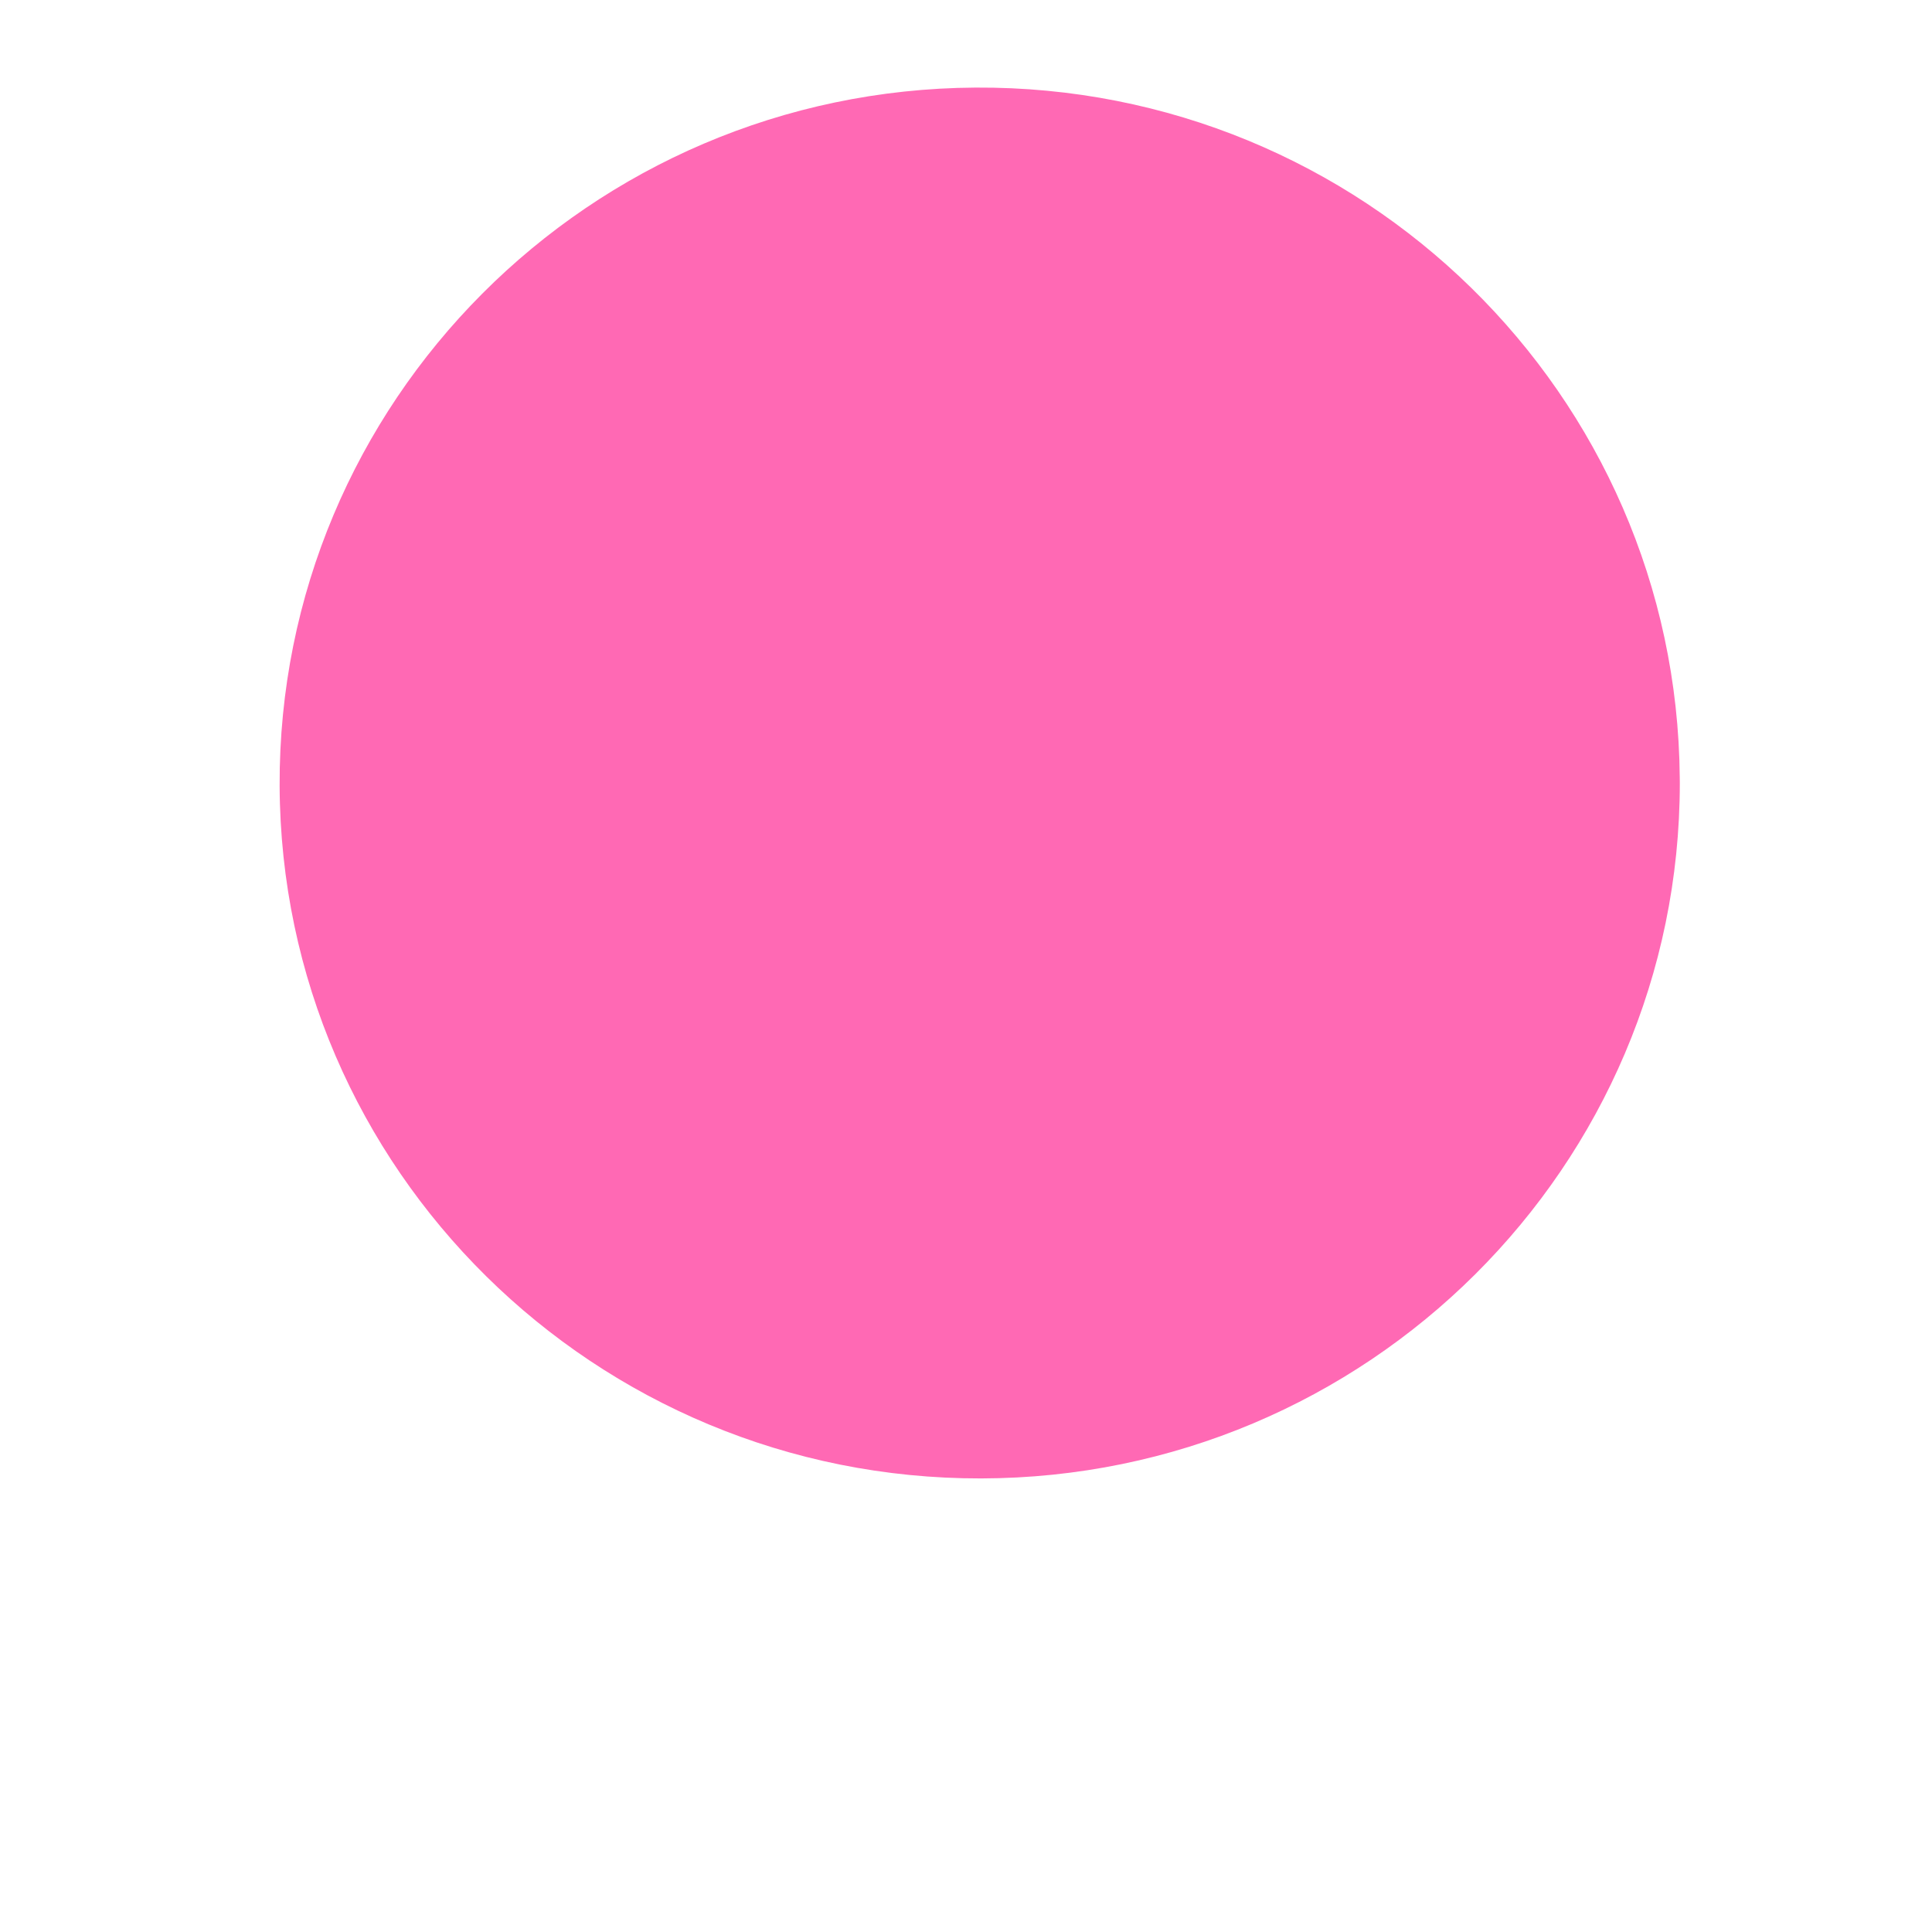
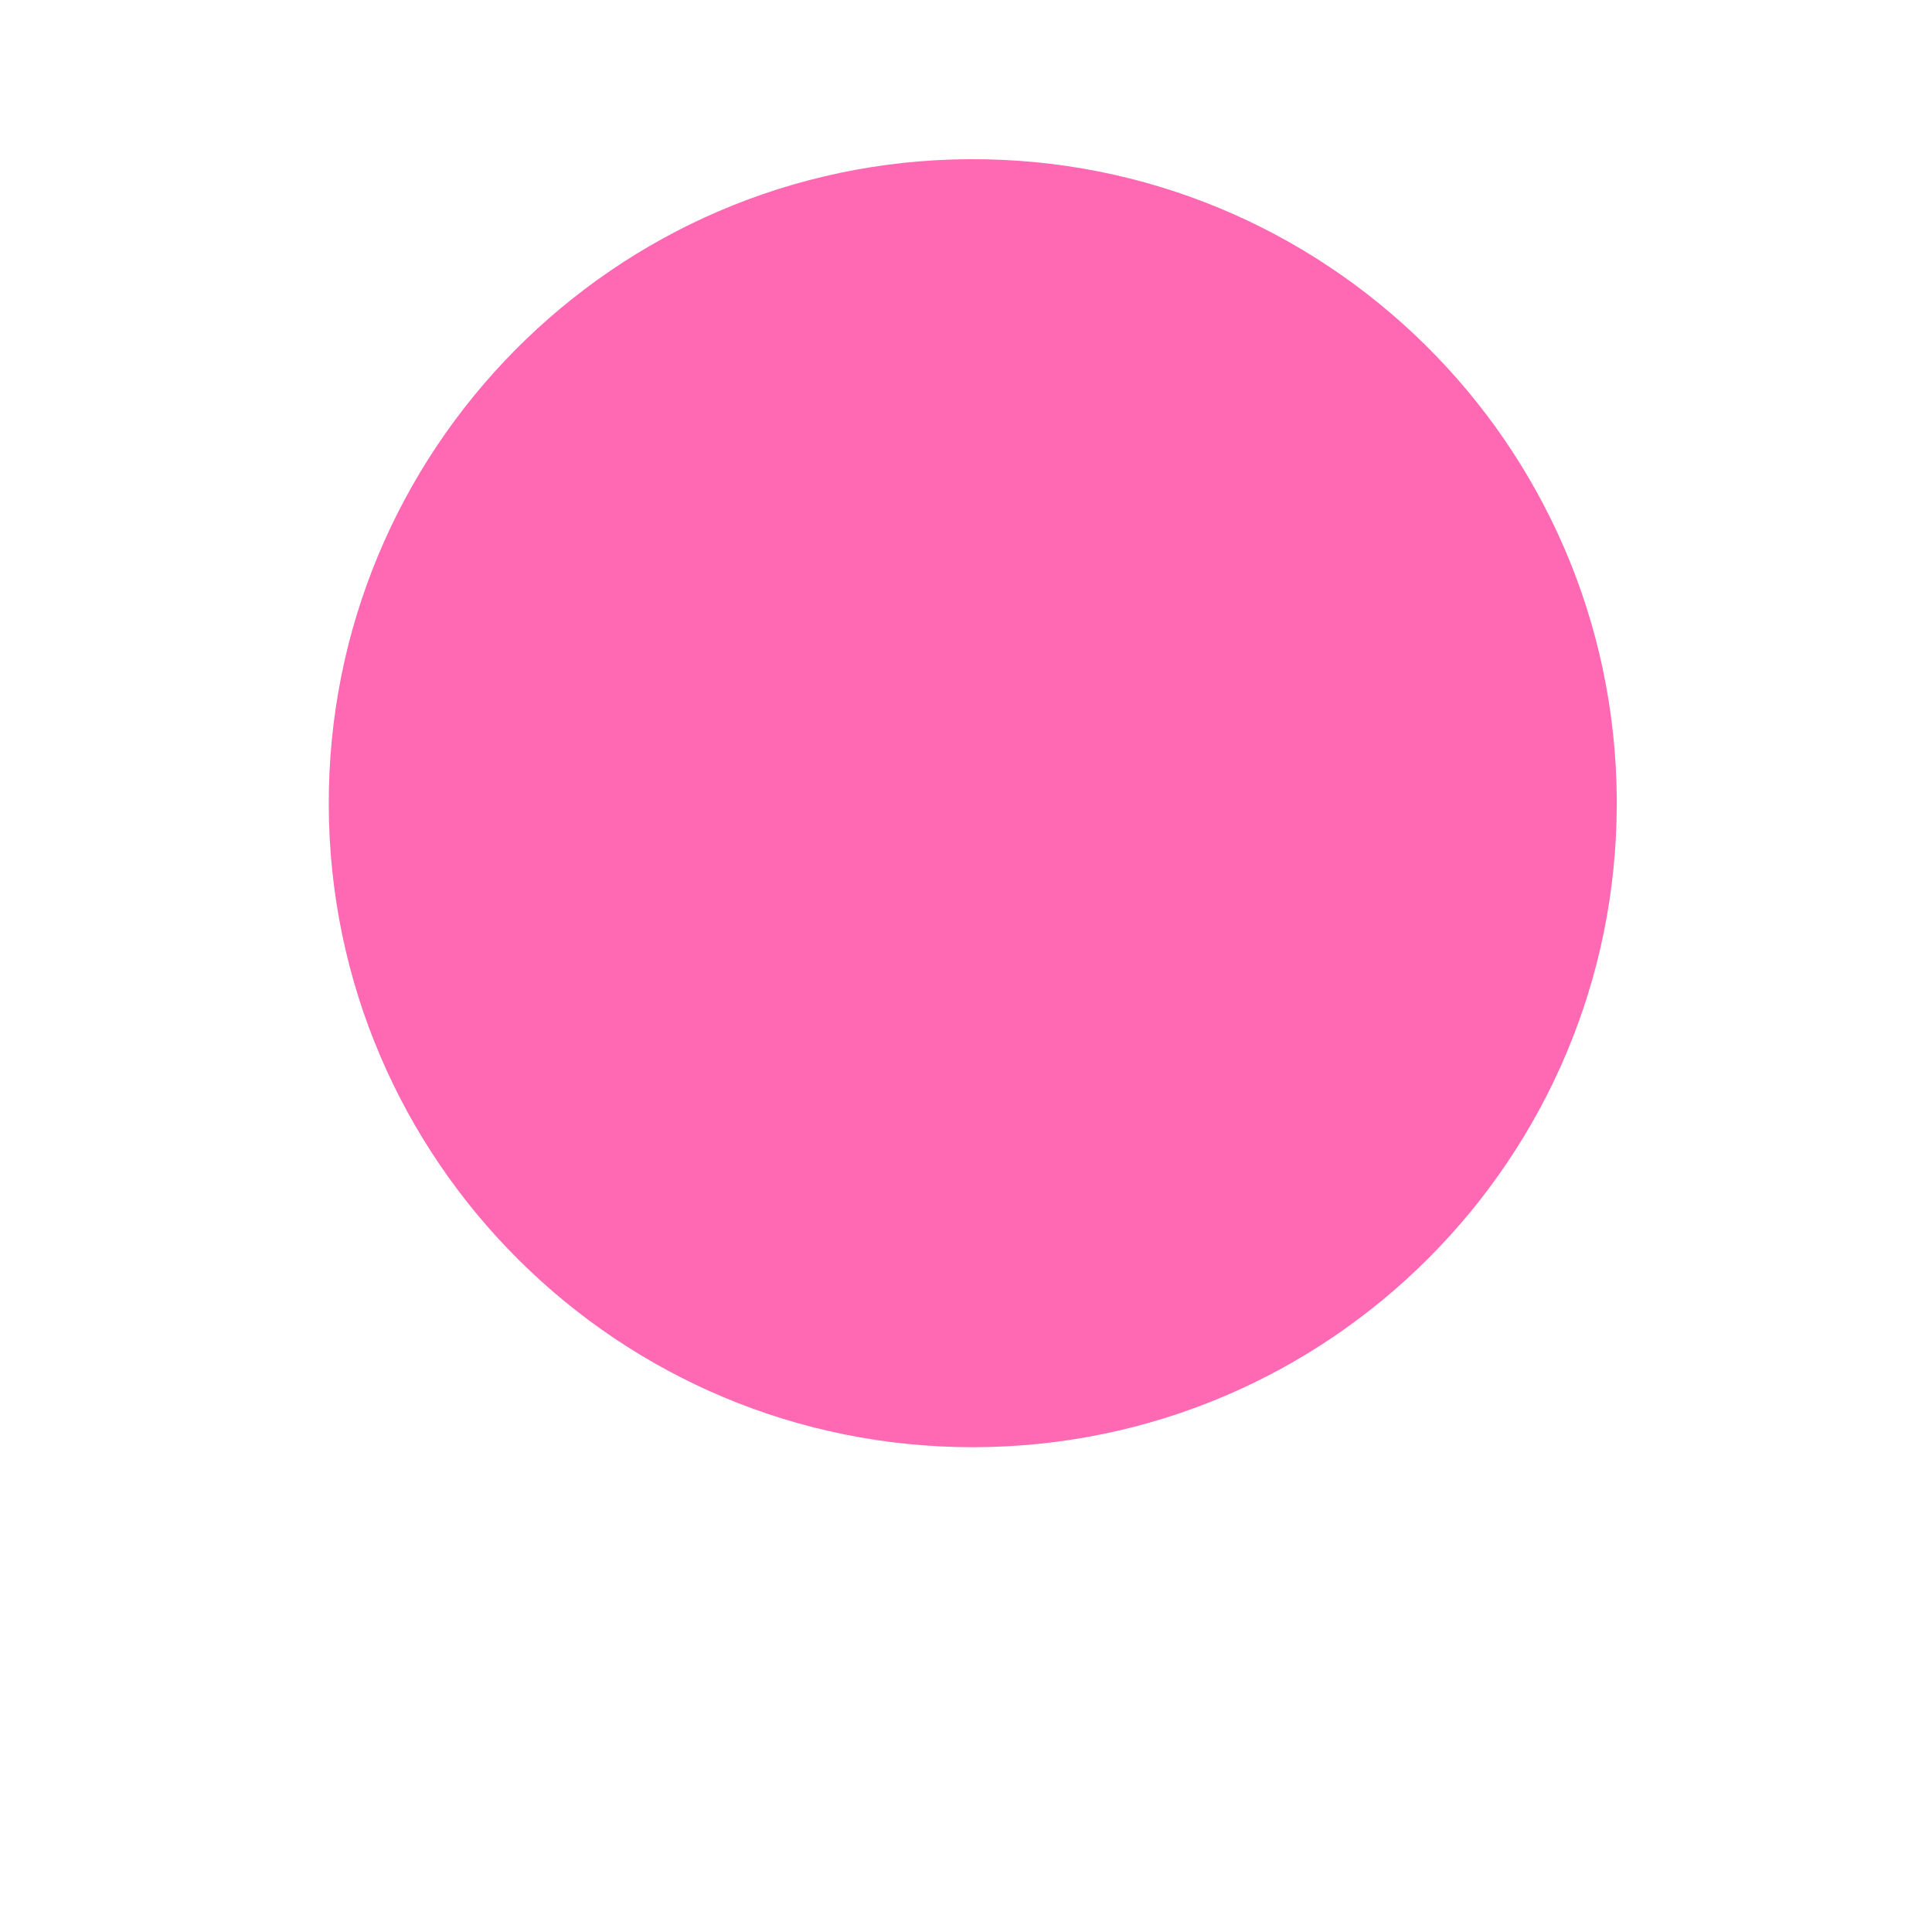
<svg xmlns="http://www.w3.org/2000/svg" viewBox="0 0 30 30" width="30pt" height="30pt" version="1.1" id="svg133">
  <defs id="defs137" />
-   <path style="fill:#FF69B4;fill-opacity:1;stroke-width:4.161" id="path2106" d="M 26.084,12.158 A 10.871,10.799 0 0 1 15.234,22.957 10.871,10.799 0 0 1 4.342,12.201 10.871,10.799 0 0 1 15.149,1.36 10.871,10.799 0 0 1 26.083,12.074" />
+   <path style="fill:#FF69B4;fill-opacity:1;stroke-width:3.84" id="path2106" d="M 25.105,12.472 A 10,10 0 0 1 15.124,22.472 10,10 0 0 1 5.105,12.511 10,10 0 0 1 15.046,2.472 10,10 0 0 1 25.105,12.394" />
</svg>
